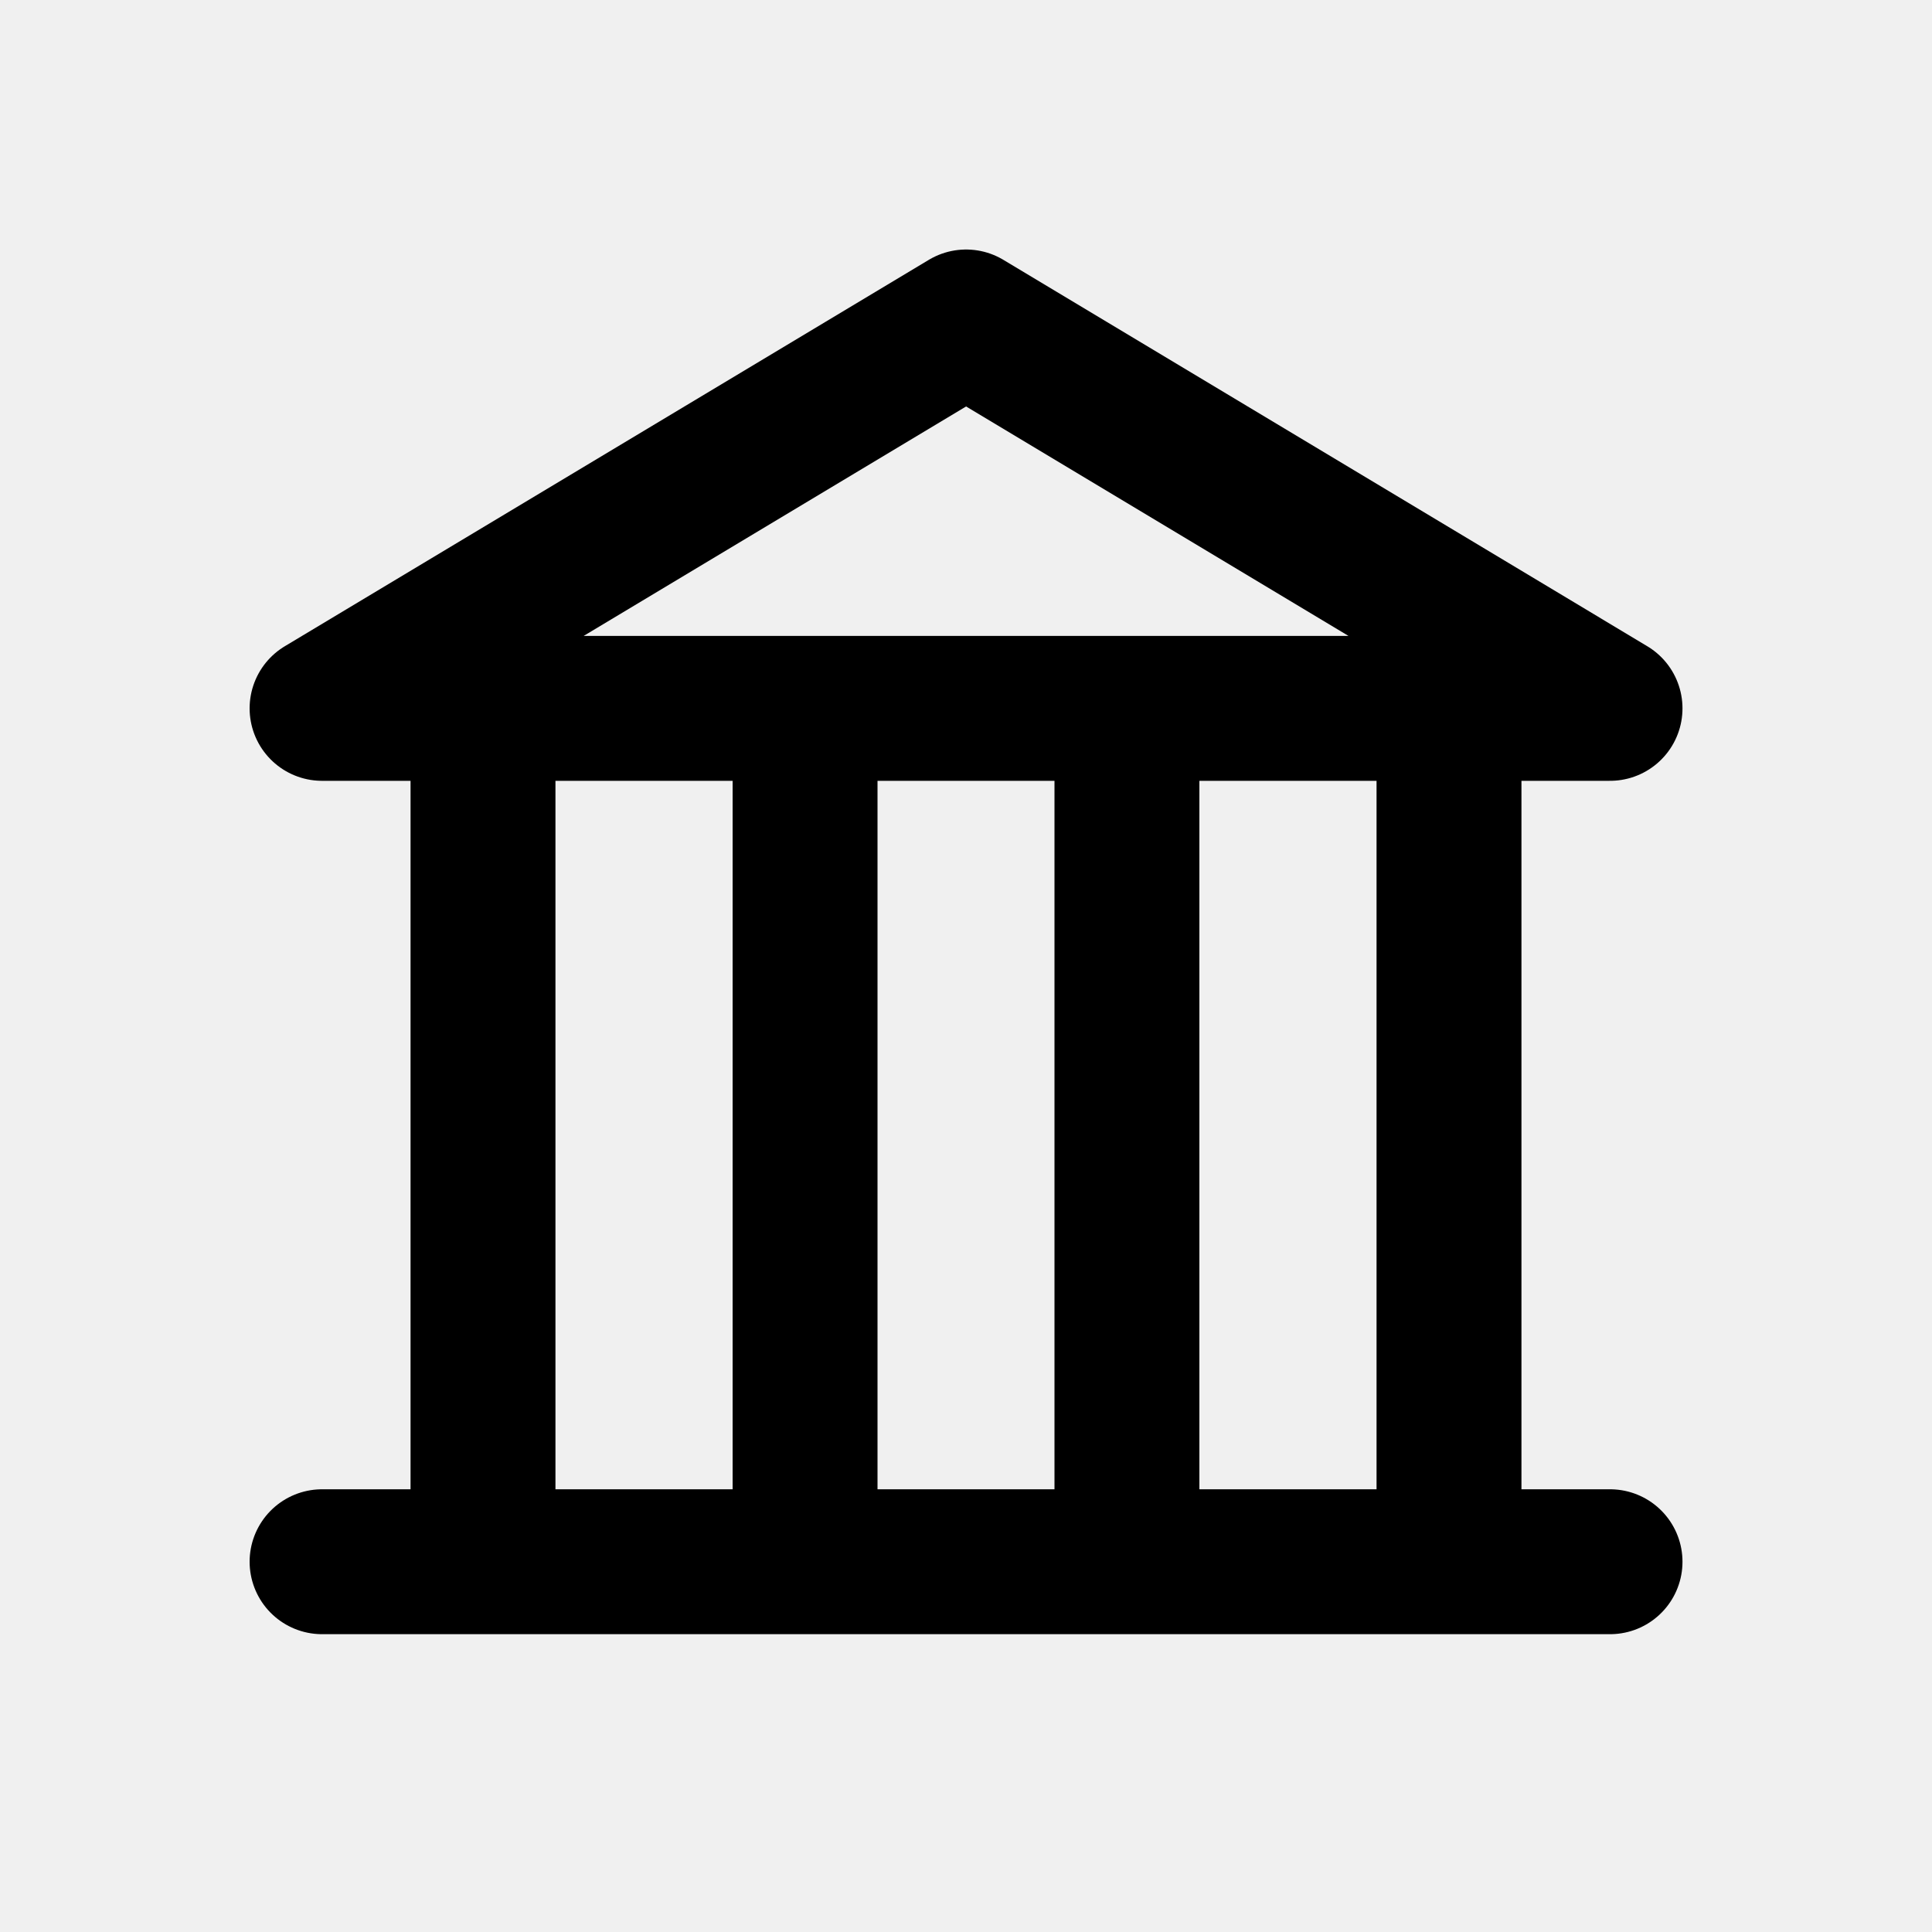
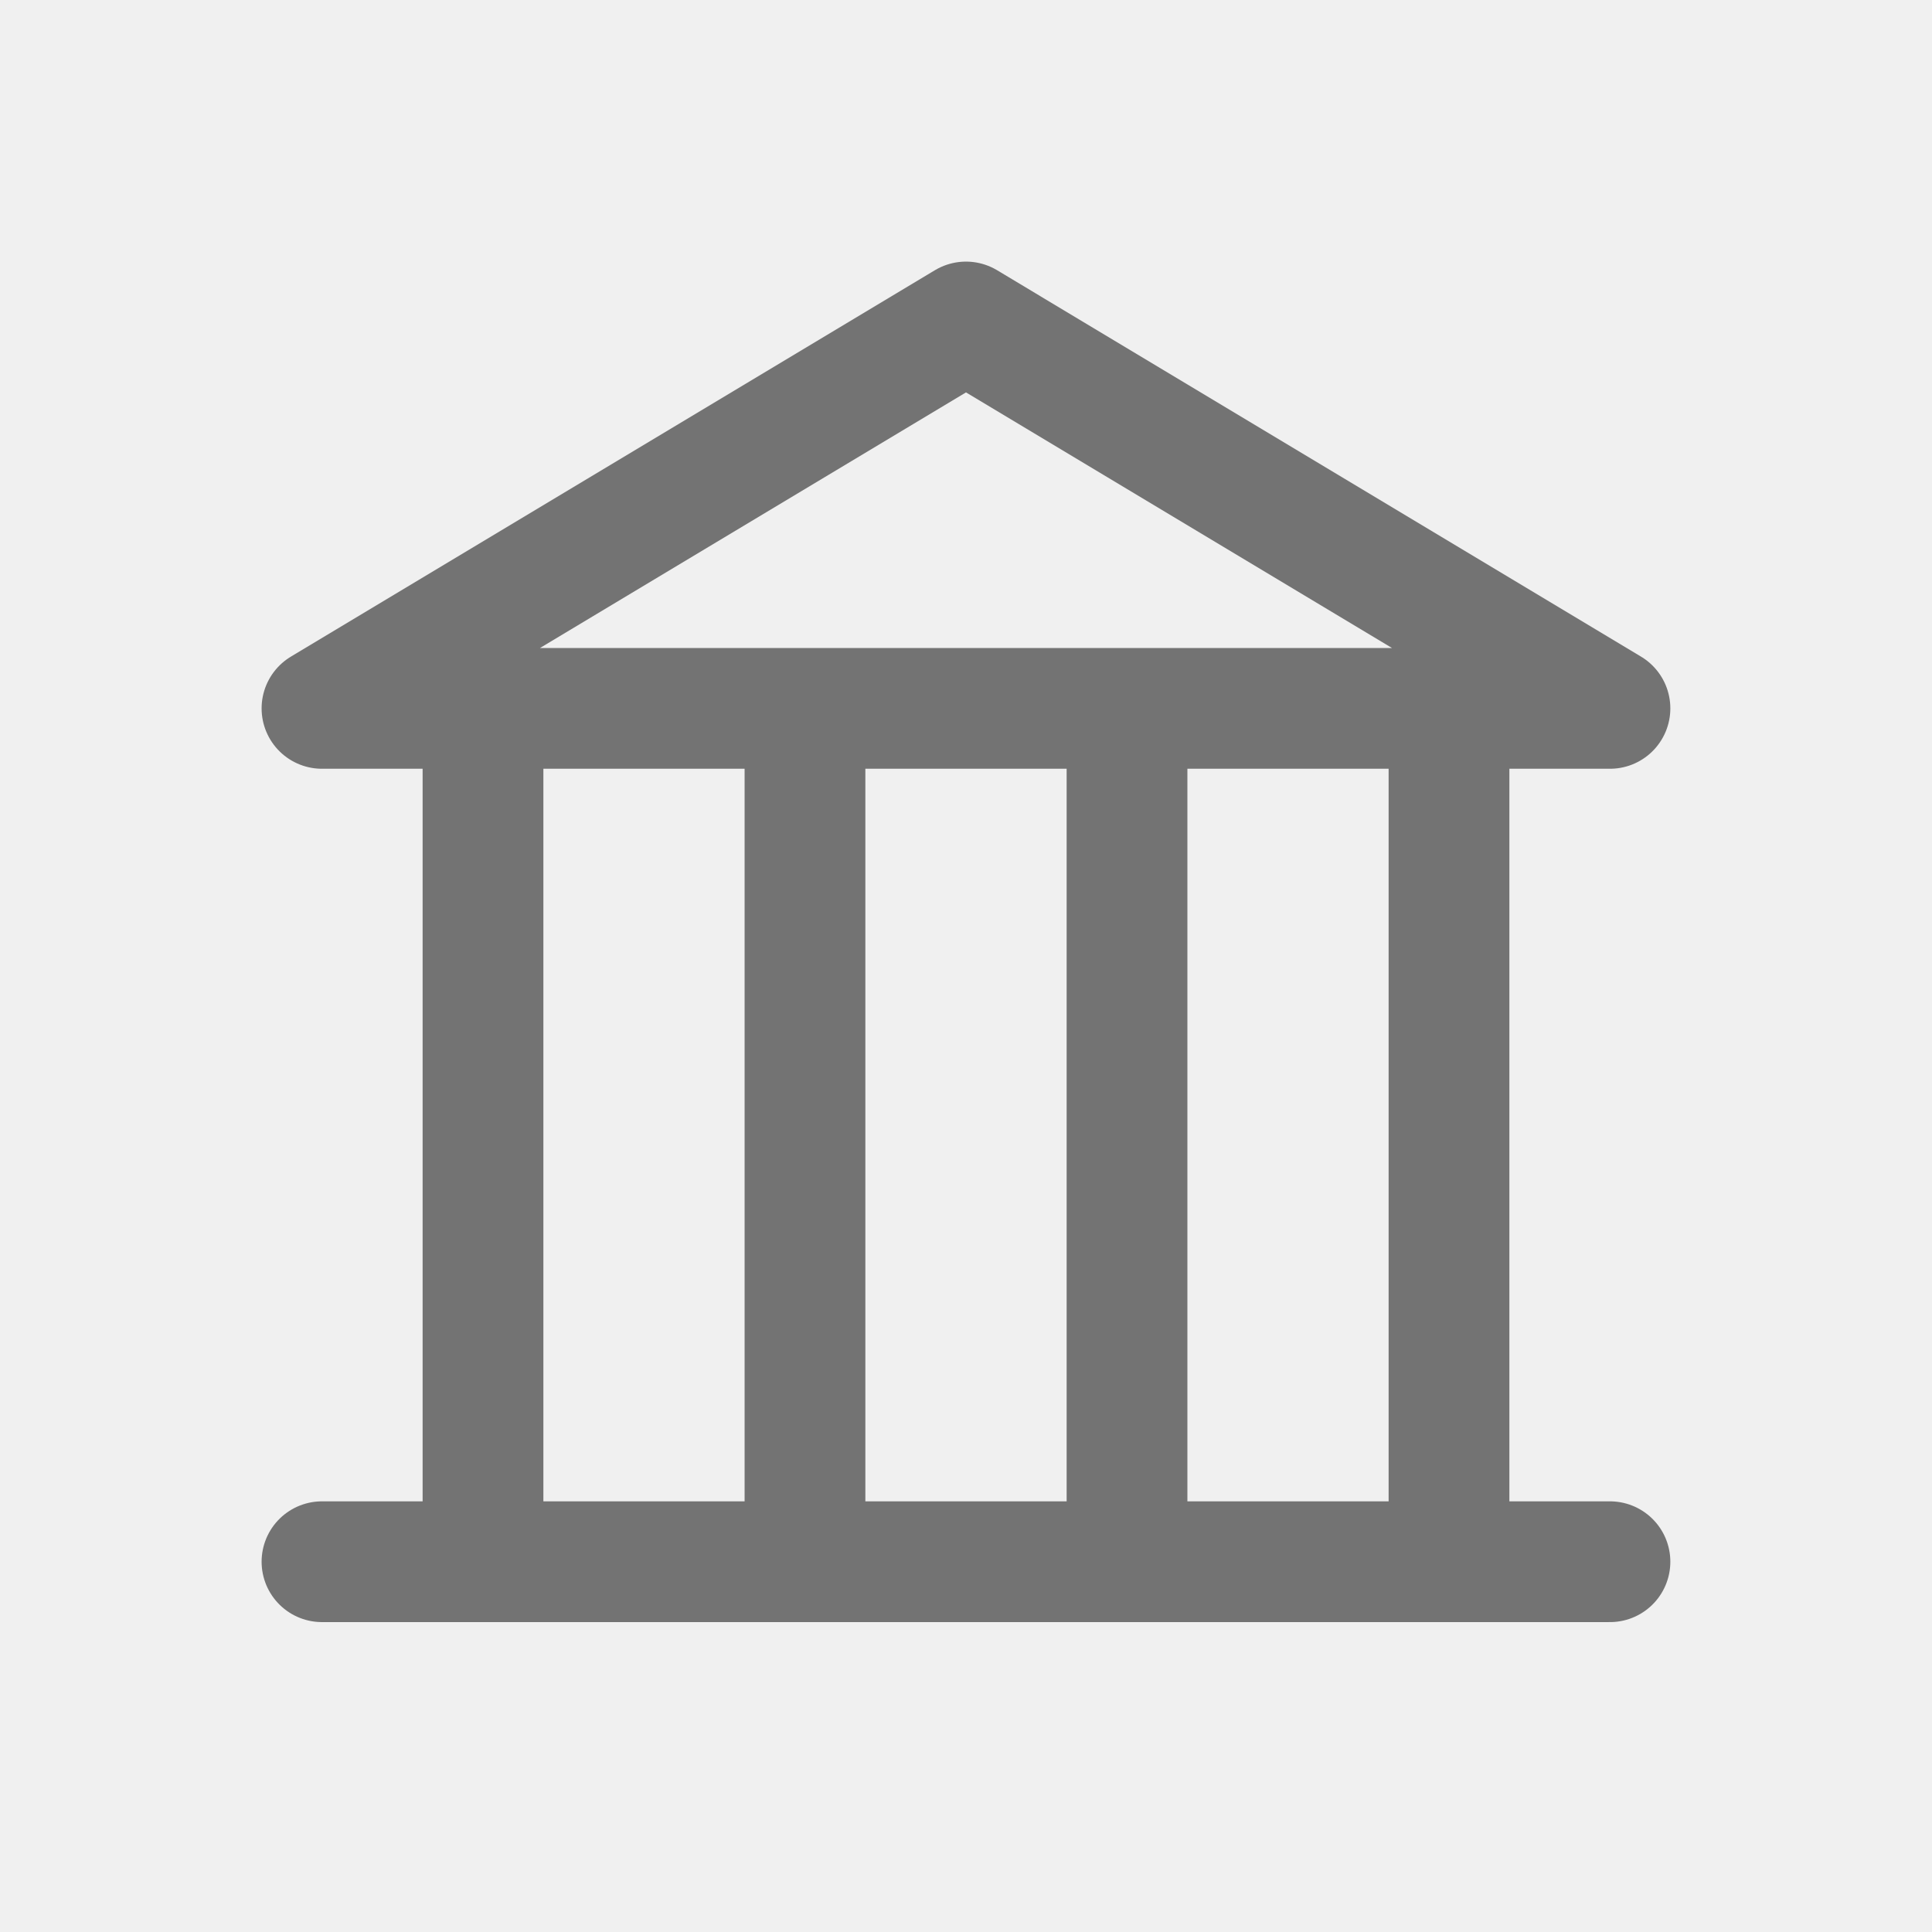
- <svg xmlns="http://www.w3.org/2000/svg" width="20" height="20" viewBox="0 0 20 20" fill="none">
-   <path d="M3.334 7.333H16.667L10.001 3.333L3.334 7.333Z" stroke="black" stroke-width="1.5" stroke-linecap="round" stroke-linejoin="round" />
-   <path d="M16.667 16.167H3.334" stroke="black" stroke-width="1.5" stroke-linecap="round" stroke-linejoin="round" />
-   <path d="M5 7.5V15.833" stroke="black" stroke-width="1.5" stroke-linecap="round" stroke-linejoin="round" />
-   <path d="M8.334 7.5V15.833" stroke="black" stroke-width="1.5" stroke-linecap="round" stroke-linejoin="round" />
-   <path d="M11.666 7.5V15.833" stroke="black" stroke-width="1.5" stroke-linecap="round" stroke-linejoin="round" />
-   <path d="M15 7.5V15.833" stroke="black" stroke-width="1.5" stroke-linecap="round" stroke-linejoin="round" />
+ <svg xmlns="http://www.w3.org/2000/svg" width="32" height="32" viewBox="0 0 32 32" fill="none">
+   <g clip-path="url(#clip0_4087_16338)">
+     <path d="M32 0H0V32H32V0Z" fill="white" fill-opacity="0.01" />
+     <path d="M5.333 11.733H26.666L16 5.333L5.333 11.733Z" stroke="#737373" stroke-width="2" stroke-linecap="round" stroke-linejoin="round" />
+     <path d="M26.666 25.867H5.333" stroke="#737373" stroke-width="2" stroke-linecap="round" stroke-linejoin="round" />
+     <path d="M8 12V25.333" stroke="#737373" stroke-width="2" stroke-linecap="round" stroke-linejoin="round" />
+     <path d="M13.333 12V25.333" stroke="#737373" stroke-width="2" stroke-linecap="round" stroke-linejoin="round" />
+     <path d="M18.667 12V25.333" stroke="#737373" stroke-width="2" stroke-linecap="round" stroke-linejoin="round" />
+     <path d="M24 12V25.333" stroke="#737373" stroke-width="2" stroke-linecap="round" stroke-linejoin="round" />
+   </g>
+   <defs>
+     <clipPath id="clip0_4087_16338">
+       <rect width="32" height="32" fill="white" />
+     </clipPath>
+   </defs>
</svg>
